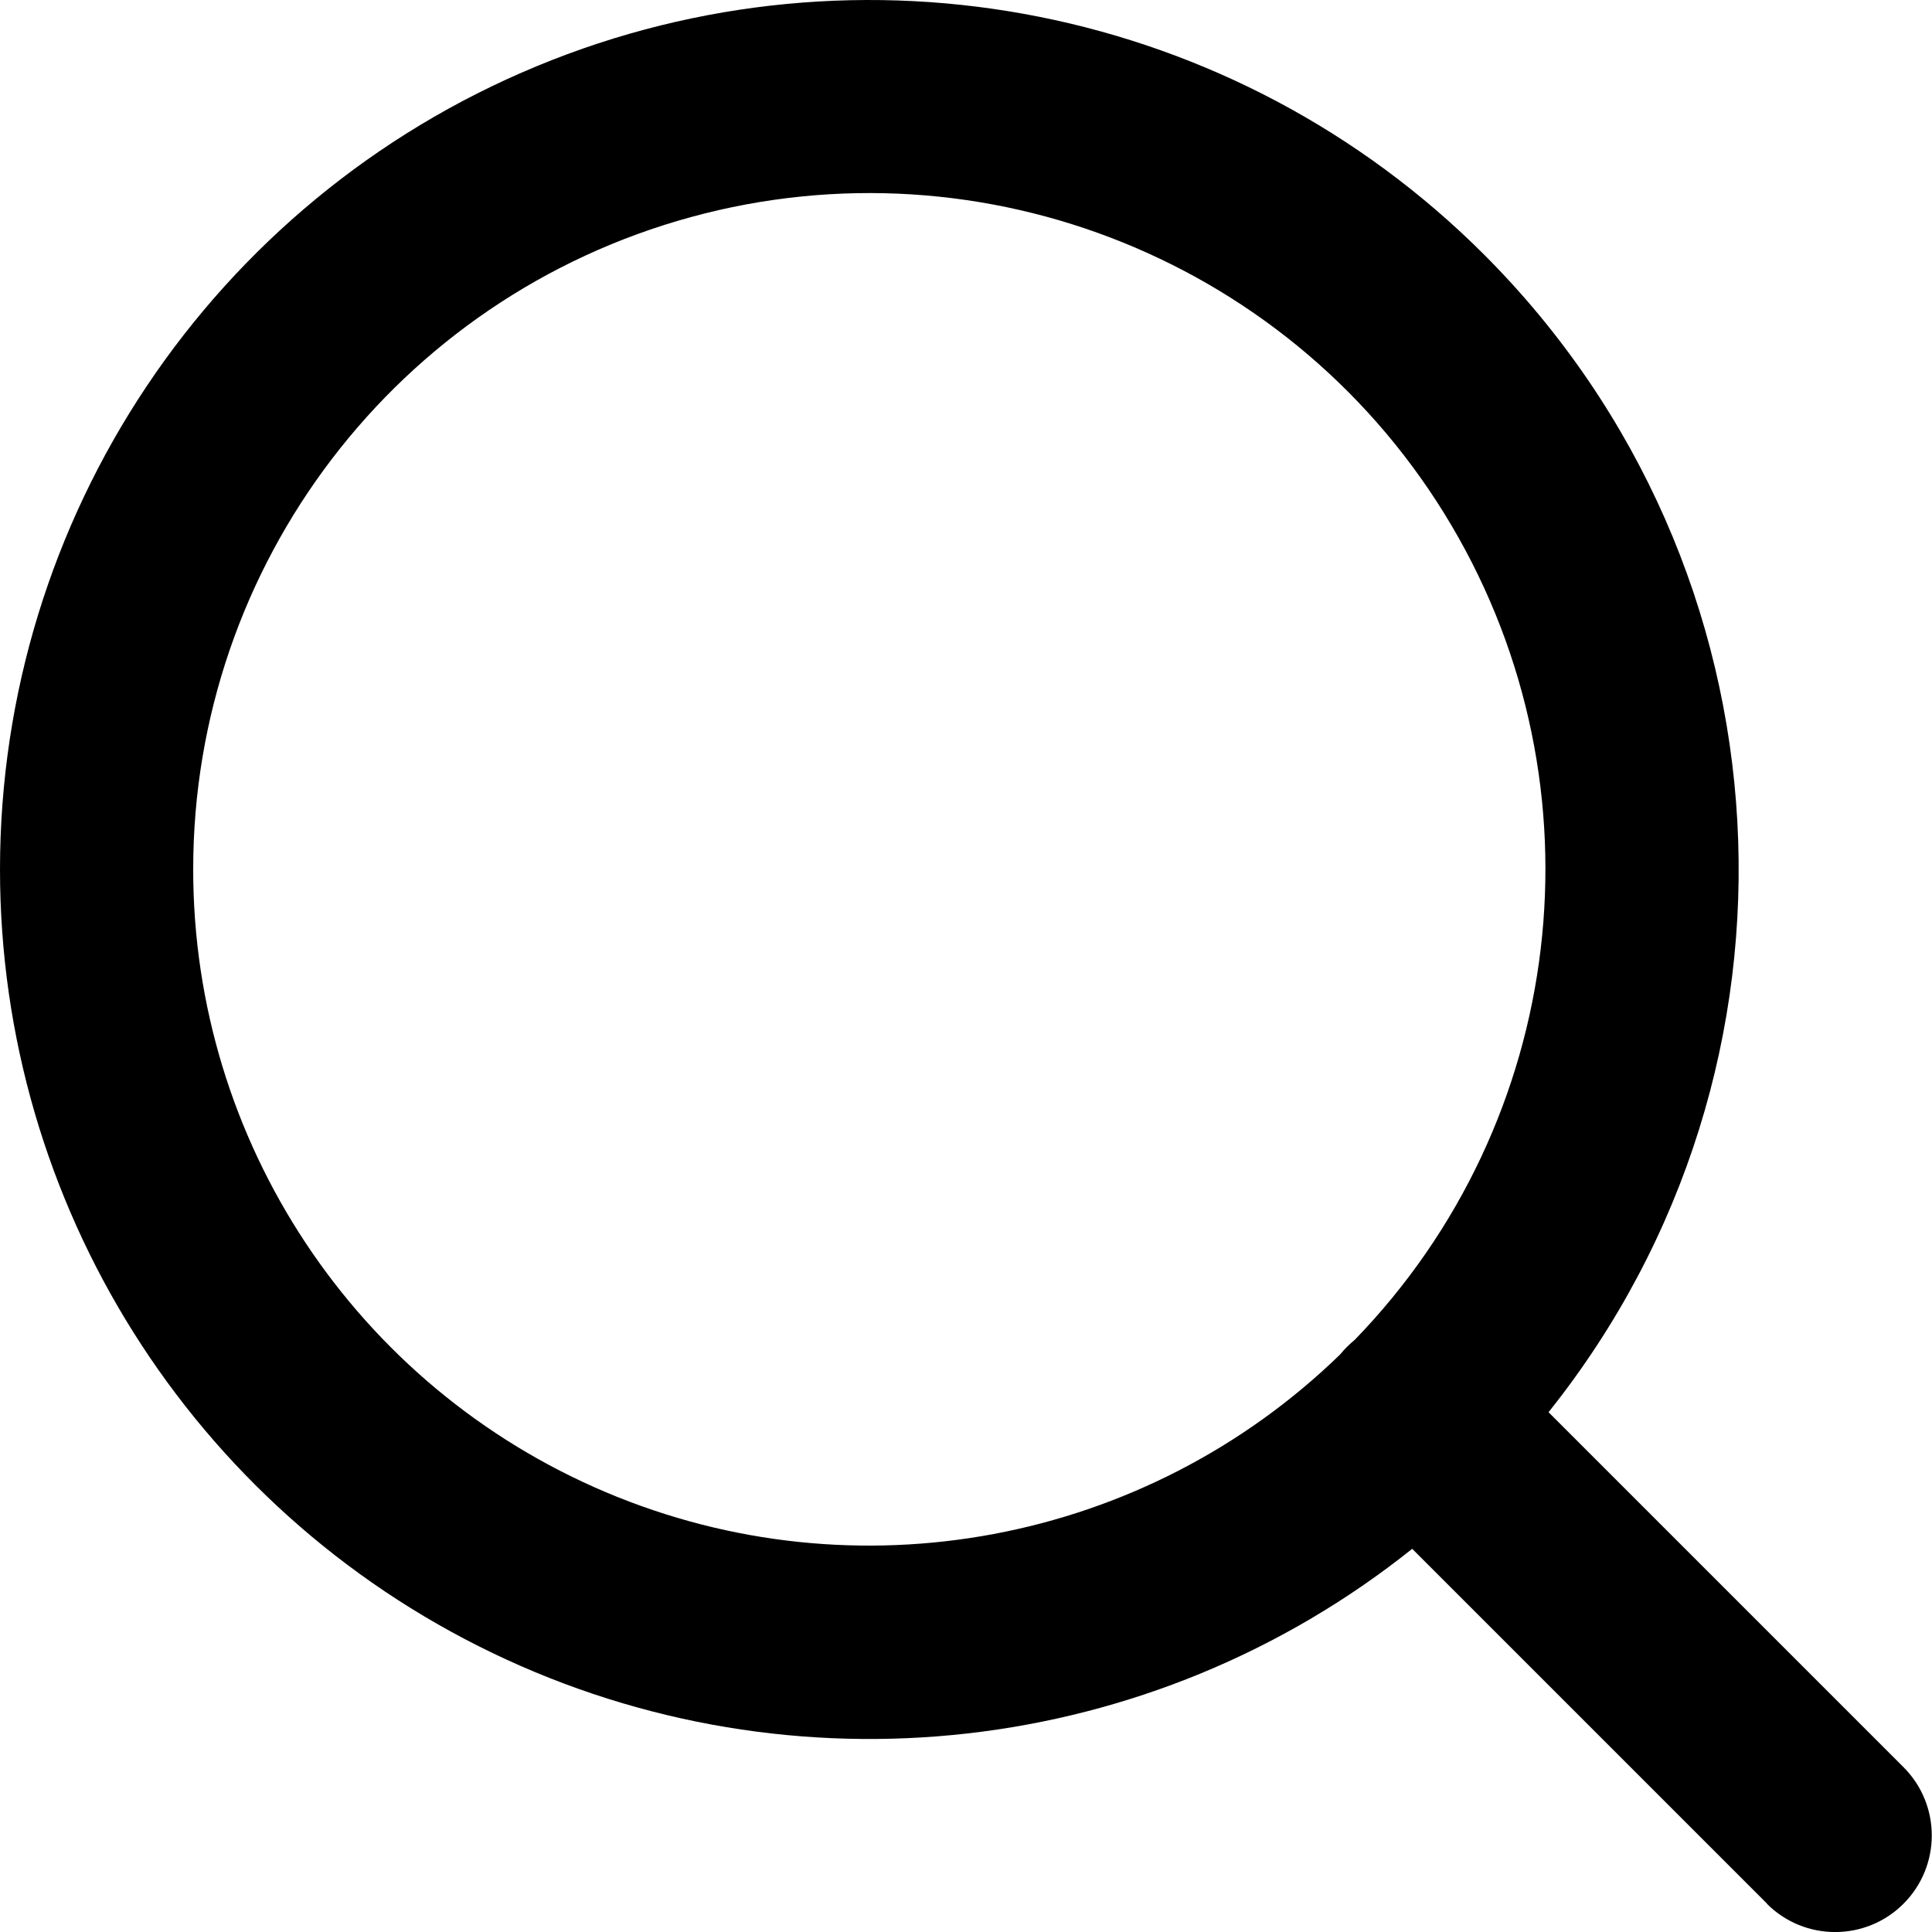
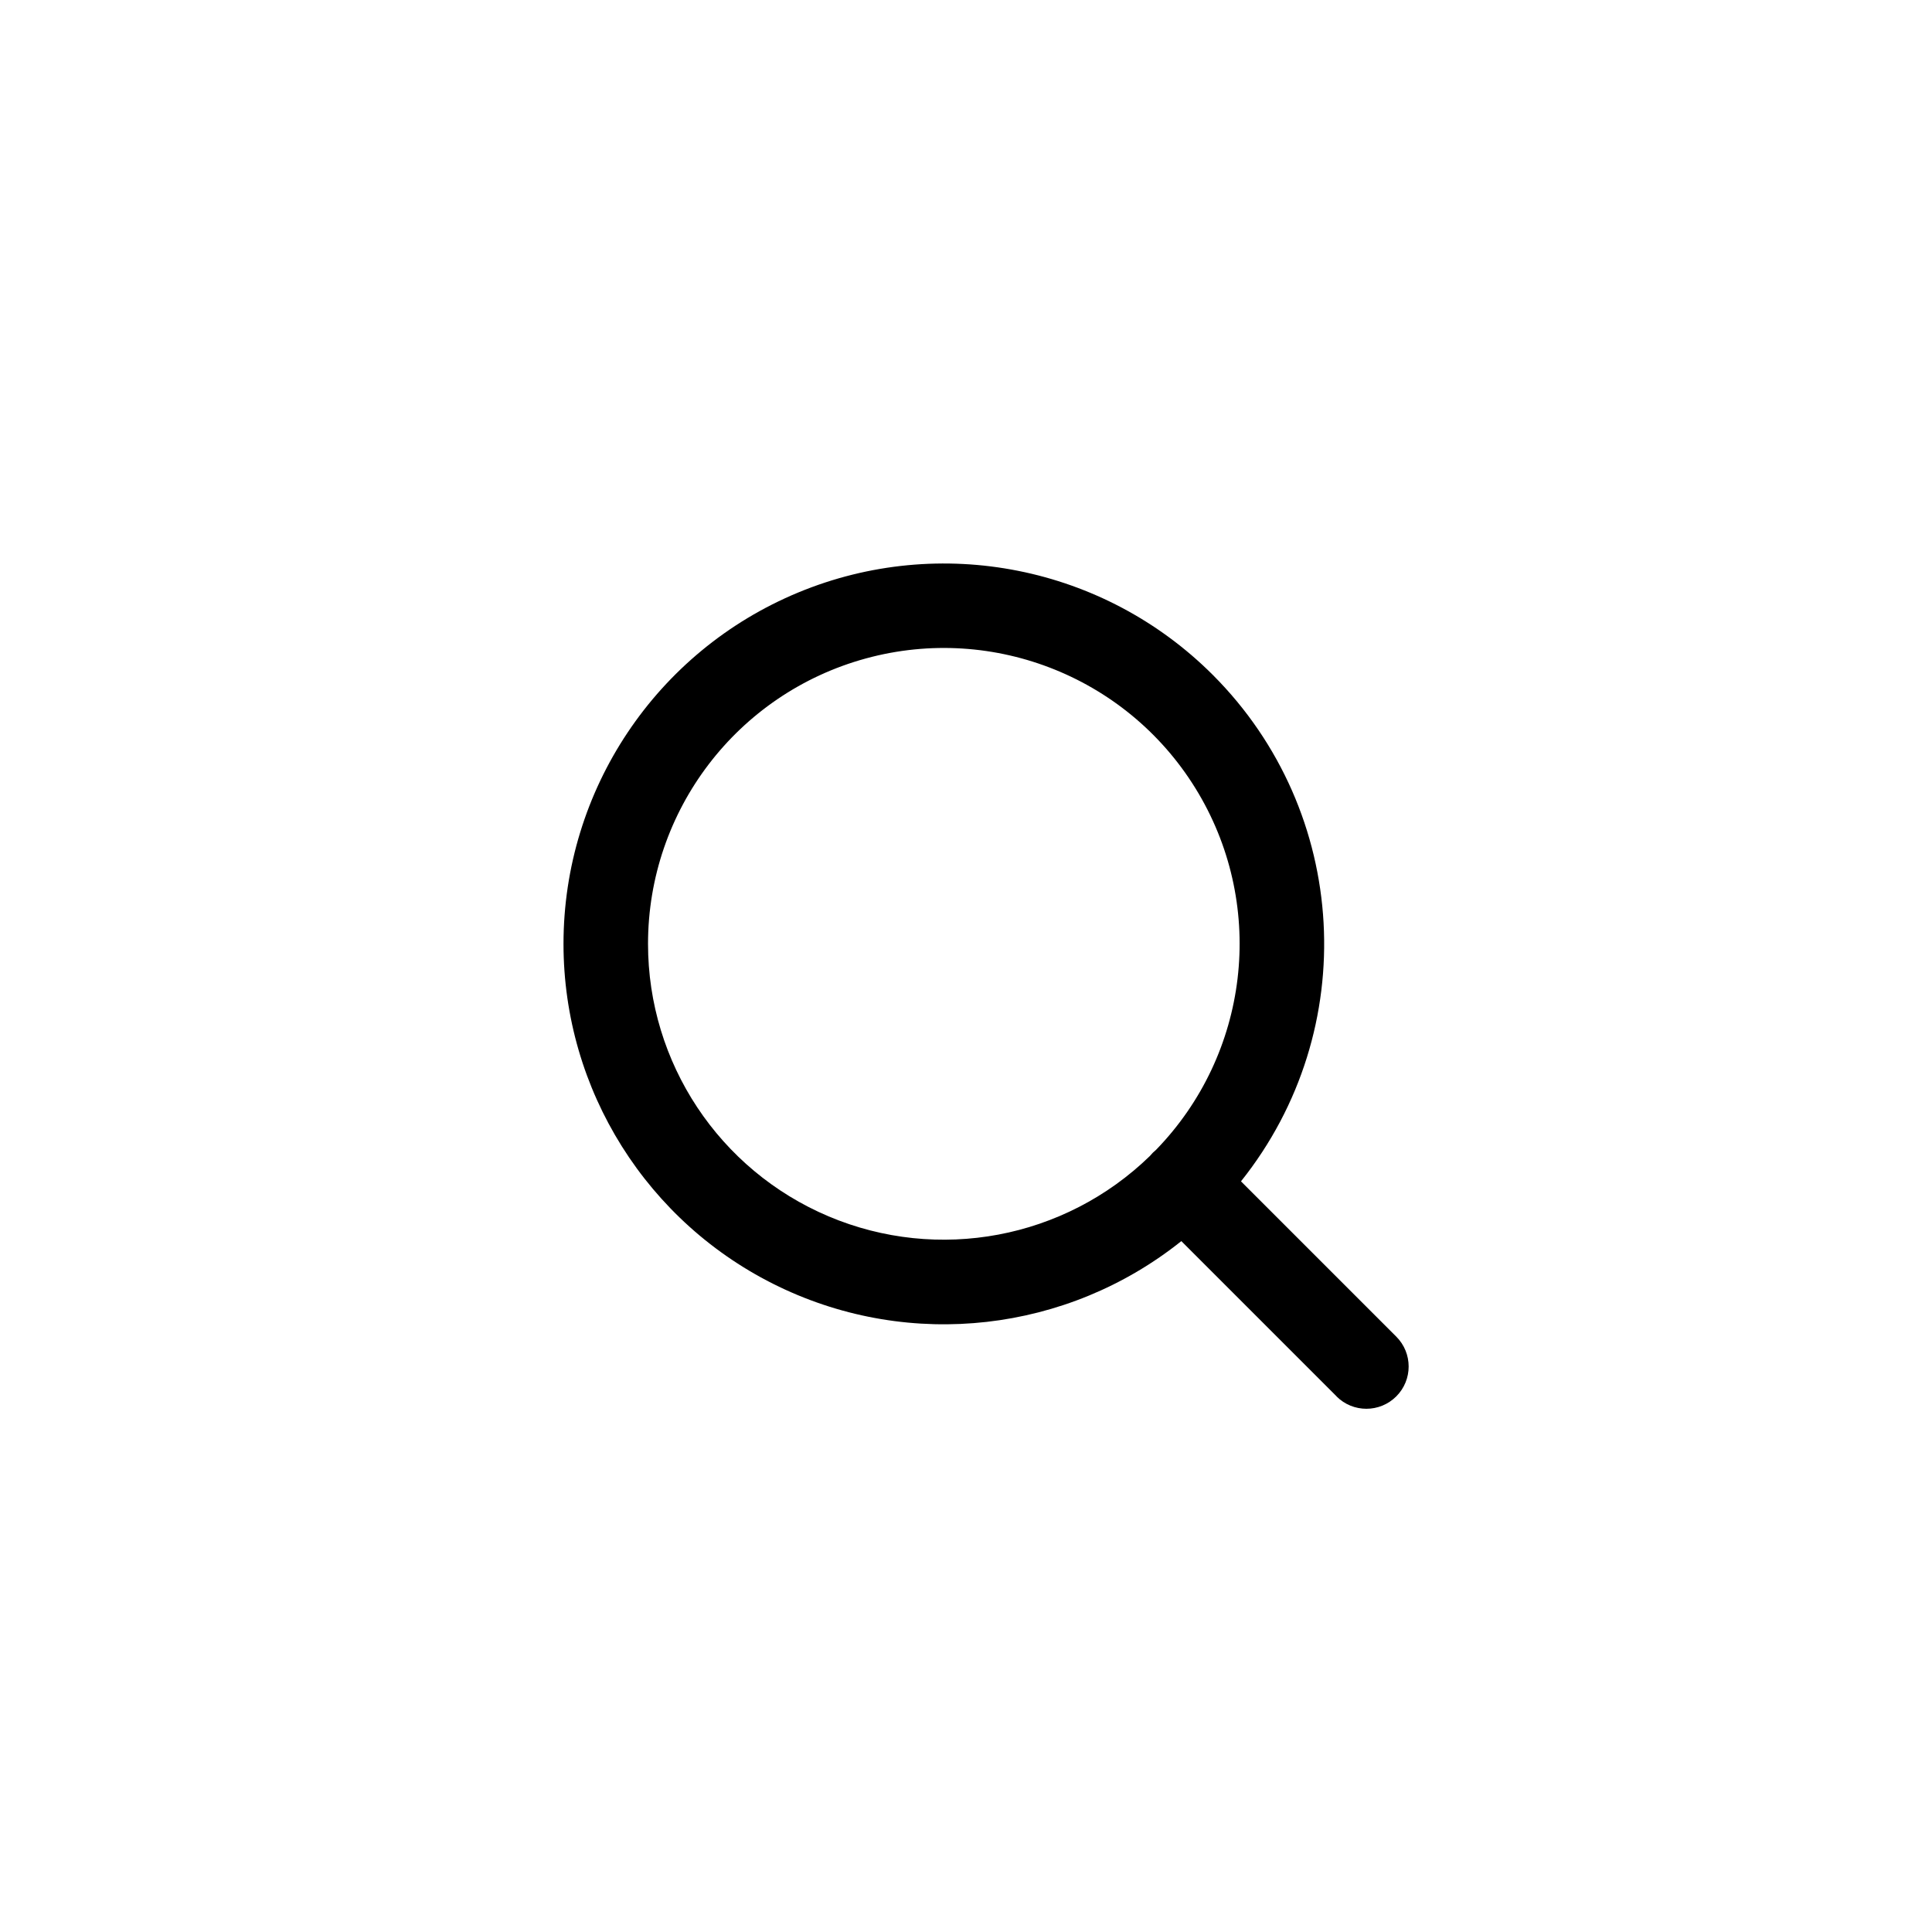
- <svg xmlns="http://www.w3.org/2000/svg" width="21" height="21" viewBox="0 0 21 21">
-   <path d="M19.208,20.693l-3.858-3.858A9.451,9.451,0,0,1,0,9.45,9.45,9.45,0,0,1,16.132,2.768a9.454,9.454,0,0,1,.7,12.582l3.858,3.858a1.05,1.05,0,0,1-1.485,1.485ZM2.1,9.45a7.347,7.347,0,0,0,12.467,5.272,1.08,1.08,0,0,1,.156-.156A7.349,7.349,0,1,0,2.1,9.45Z" />
+ <svg xmlns="http://www.w3.org/2000/svg" width="48" height="48" viewBox="0 0 48 48">
+   <path d="M19.208,20.693l-3.858-3.858A9.451,9.451,0,0,1,0,9.45,9.45,9.45,0,0,1,16.132,2.768a9.454,9.454,0,0,1,.7,12.582l3.858,3.858a1.05,1.05,0,0,1-1.485,1.485ZM2.1,9.45a7.347,7.347,0,0,0,12.467,5.272,1.08,1.08,0,0,1,.156-.156A7.349,7.349,0,1,0,2.1,9.45Z" transform="translate(14 14)" />
+   <rect width="48" height="48" fill="none" />
</svg>
